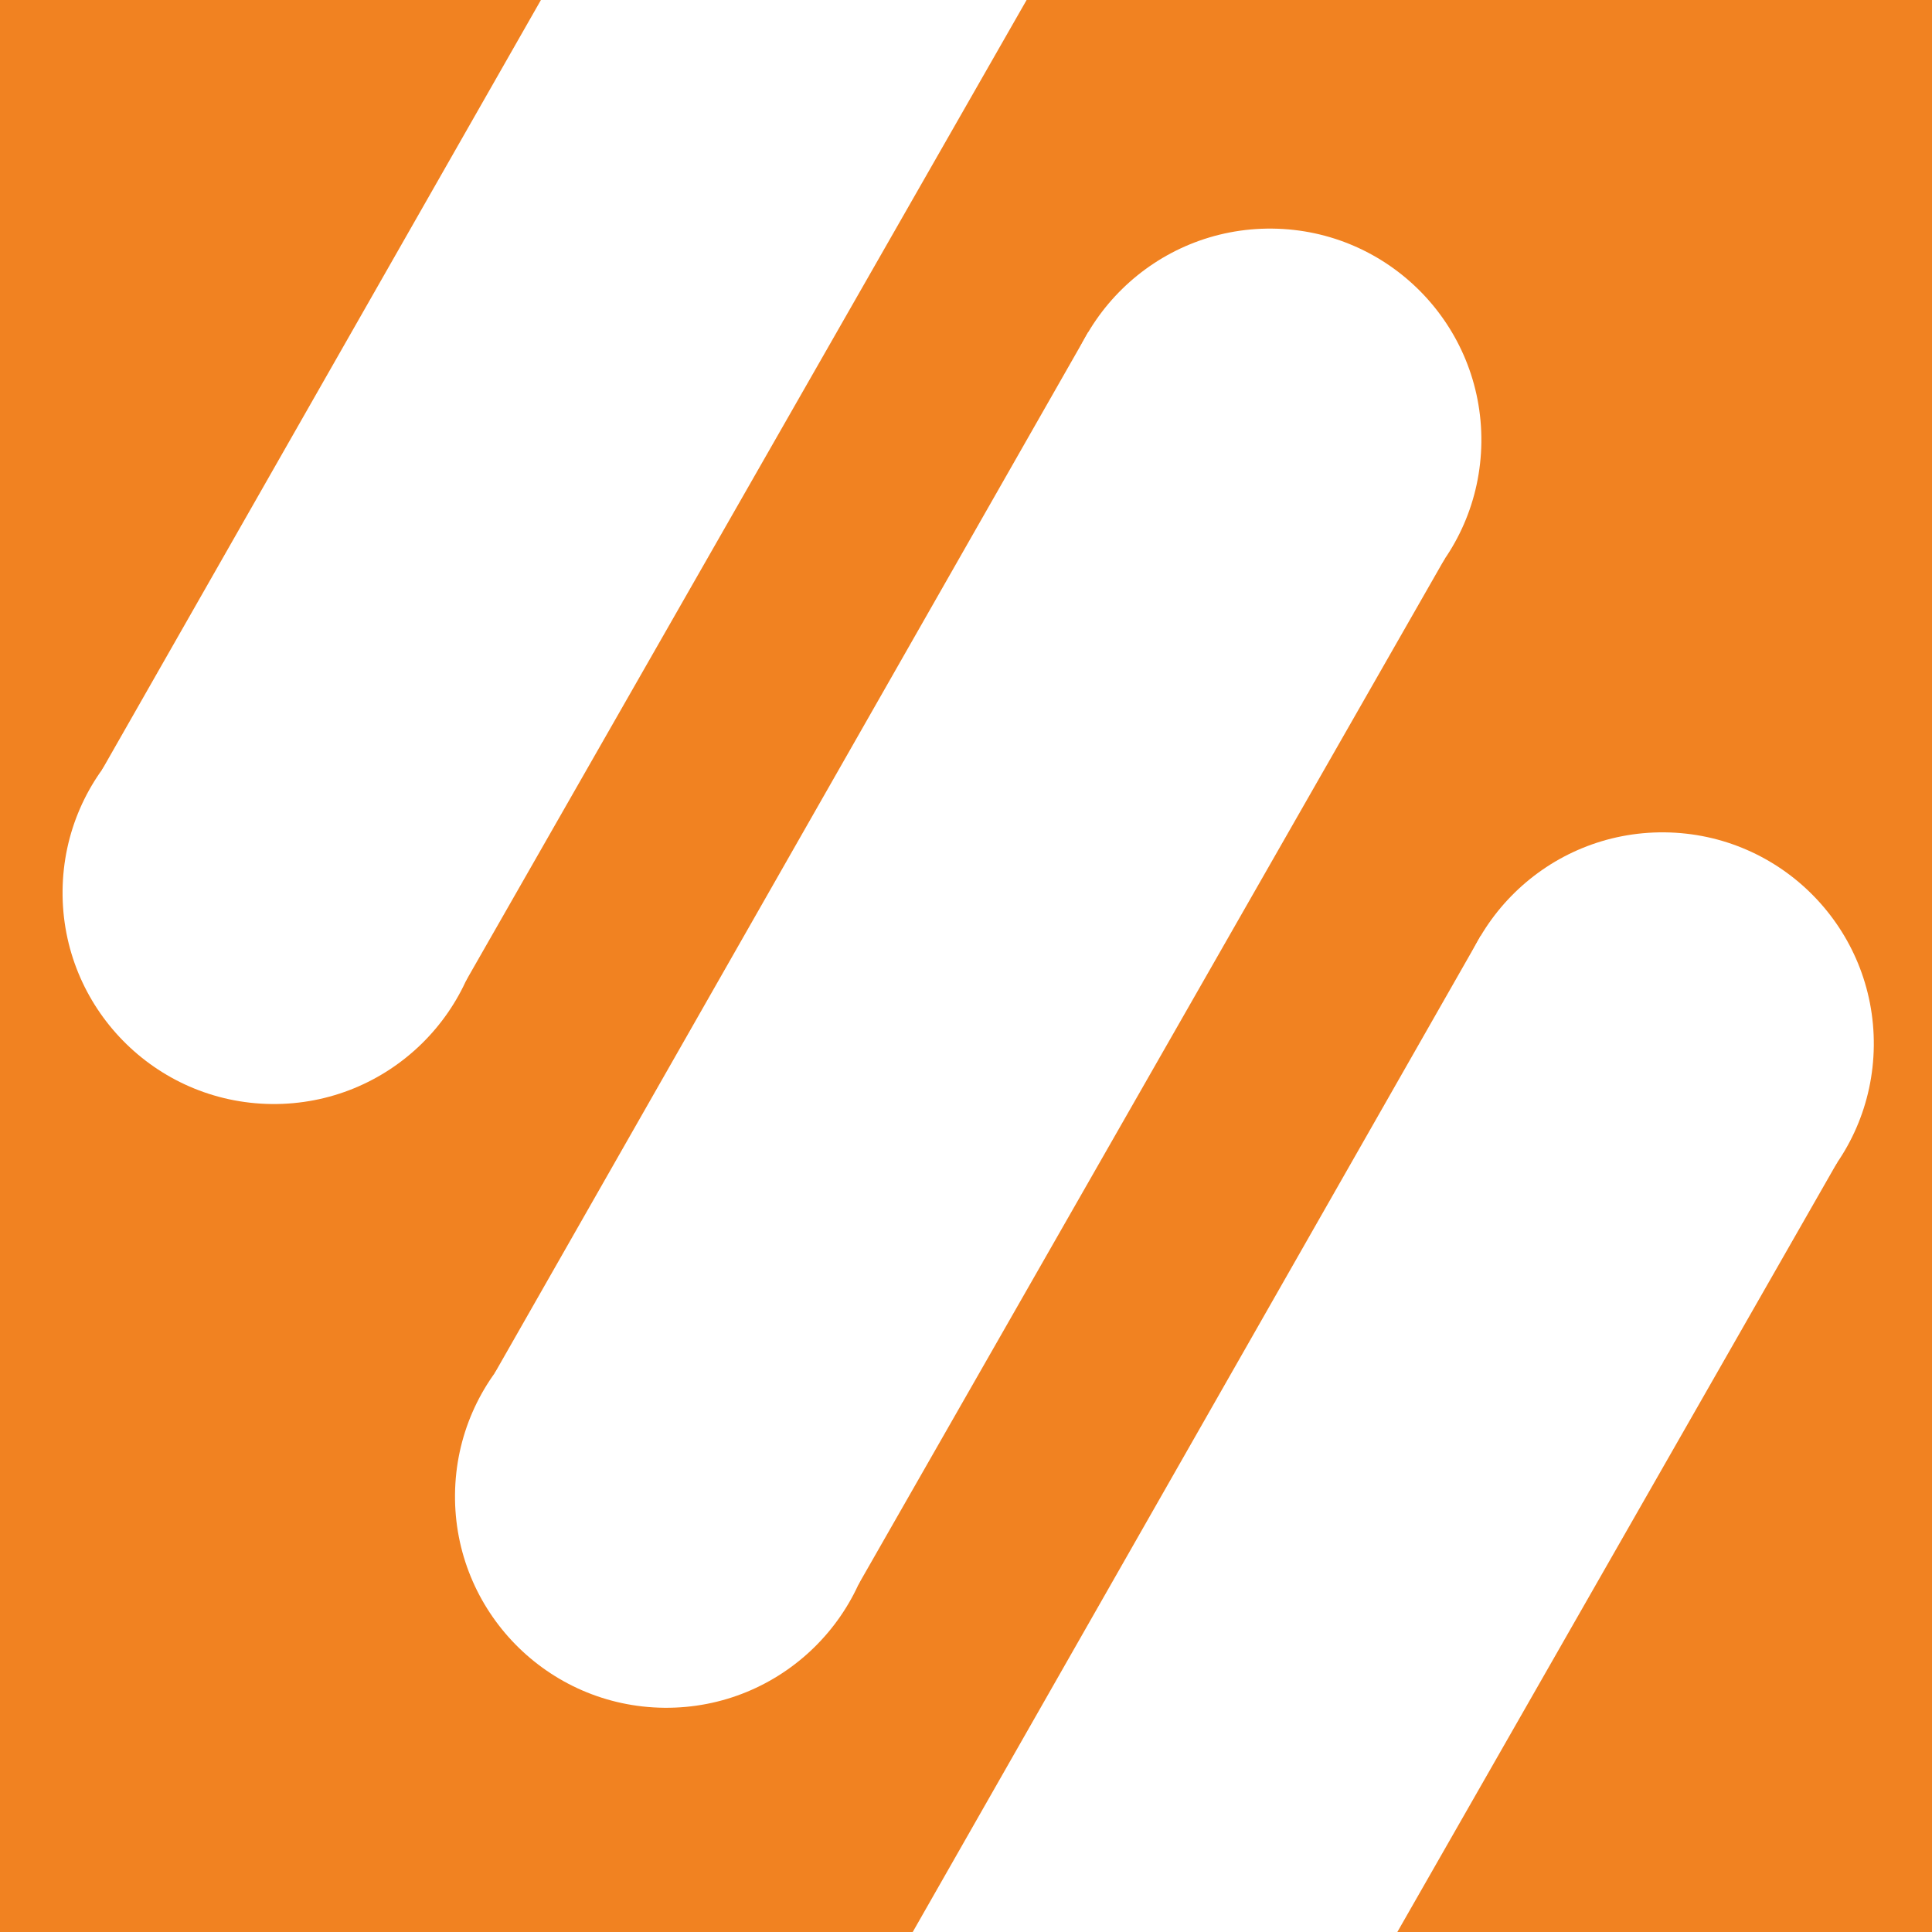
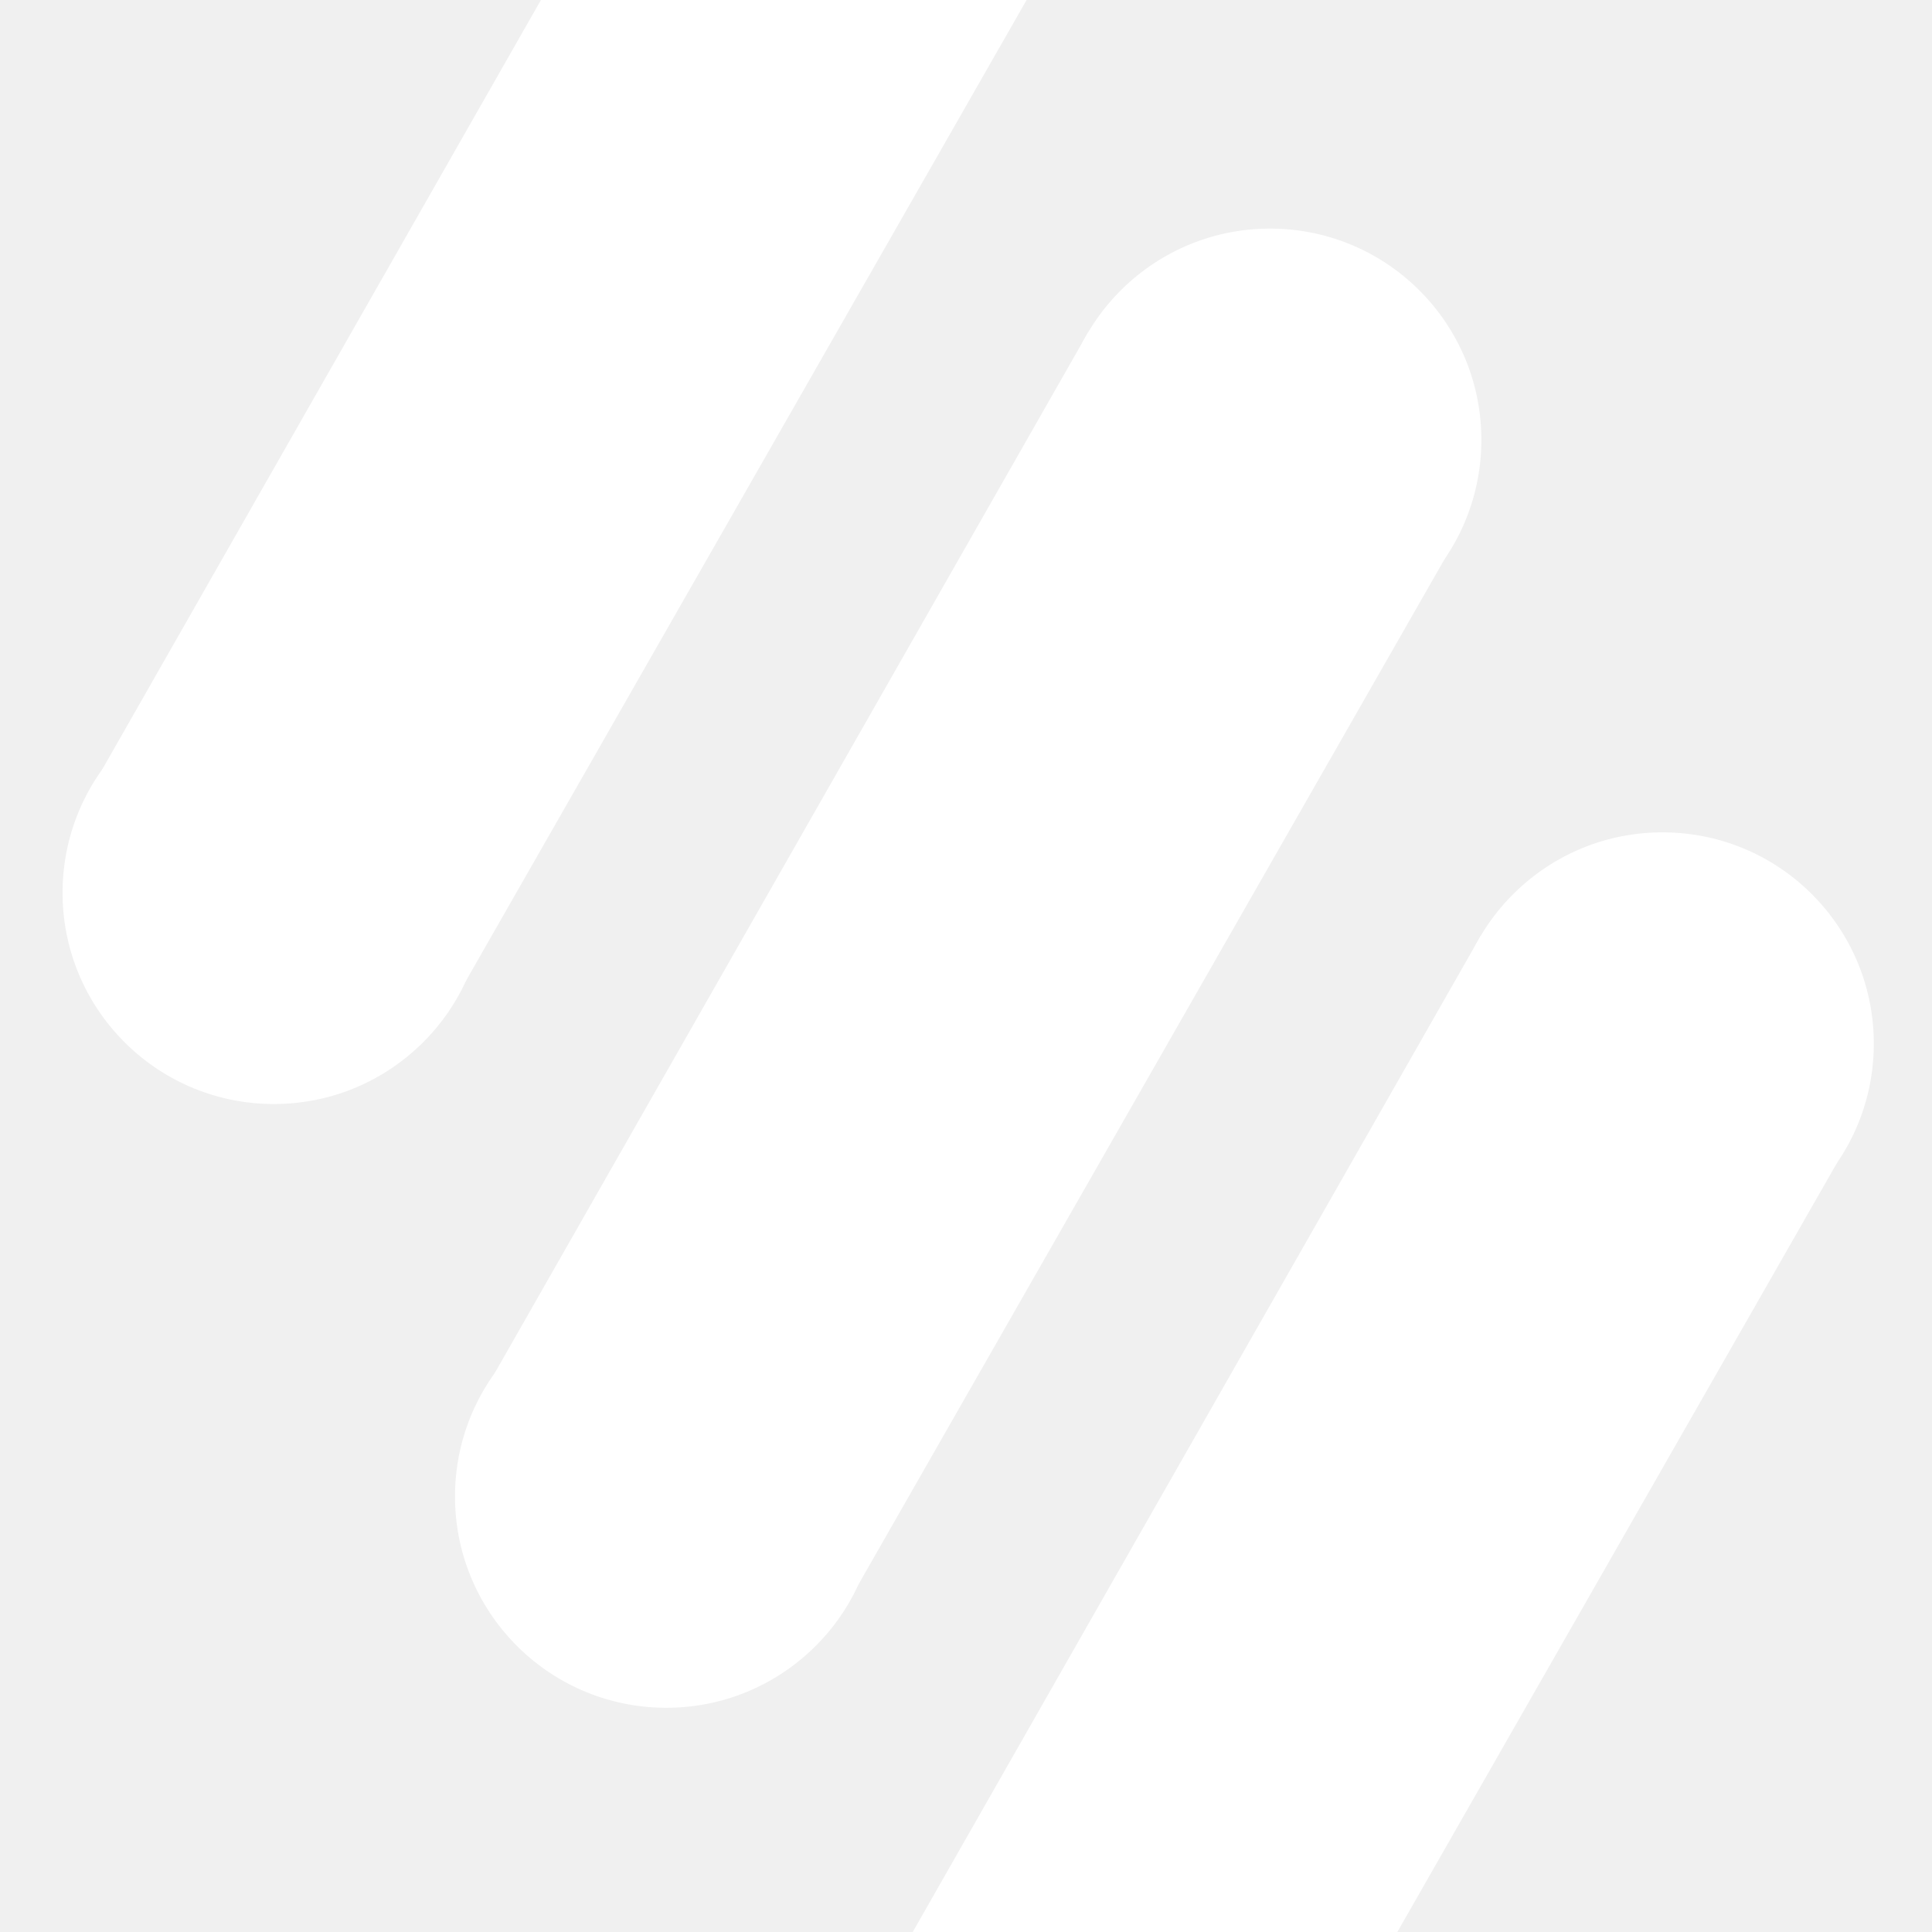
<svg xmlns="http://www.w3.org/2000/svg" width="128" height="128" viewBox="0 0 128 128" fill="none">
-   <g clip-path="url(#clip0_688:2)">
-     <rect width="128" height="128" fill="#F18221" />
+   <g clip-path="url(#clip0_685:78)">
    <circle cx="44.145" cy="99.145" r="14" transform="rotate(0.596177 44.145 99.1449)" fill="white" />
    <circle cx="84.145" cy="29.145" r="14" transform="rotate(0.596177 84.145 29.1449)" fill="white" />
    <path d="M72.1 22L95.73 37L56.86 105L32.76 91L72.1 22Z" fill="white" />
-     <circle cx="18.145" cy="59.145" r="14" transform="rotate(0.596177 18.1449 59.1449)" fill="white" />
-     <circle cx="58.145" cy="-10.855" r="14" transform="rotate(0.596177 58.1449 -10.8551)" fill="white" />
+     <circle cx="18.145" cy="59.145" r="14" transform="rotate(0.596177 18.145 59.1449)" fill="white" />
+     <circle cx="58.145" cy="-10.855" r="14" transform="rotate(0.596177 58.145 -10.8551)" fill="white" />
    <path d="M46.1 -18L69.73 -3L30.86 65L6.76 51L46.1 -18Z" fill="white" />
    <circle cx="70.145" cy="139.145" r="14" transform="rotate(0.596177 70.145 139.145)" fill="white" />
    <circle cx="110.145" cy="69.145" r="14" transform="rotate(0.596177 110.145 69.1449)" fill="white" />
    <path d="M98.1 62L121.73 77L82.86 145L58.76 131L98.1 62Z" fill="white" />
  </g>
  <defs>
-     <clipPath id="clip0_688:2">
+     <clipPath id="clip0_685:78">
      <rect width="128" height="128" fill="white" />
    </clipPath>
  </defs>
</svg>
